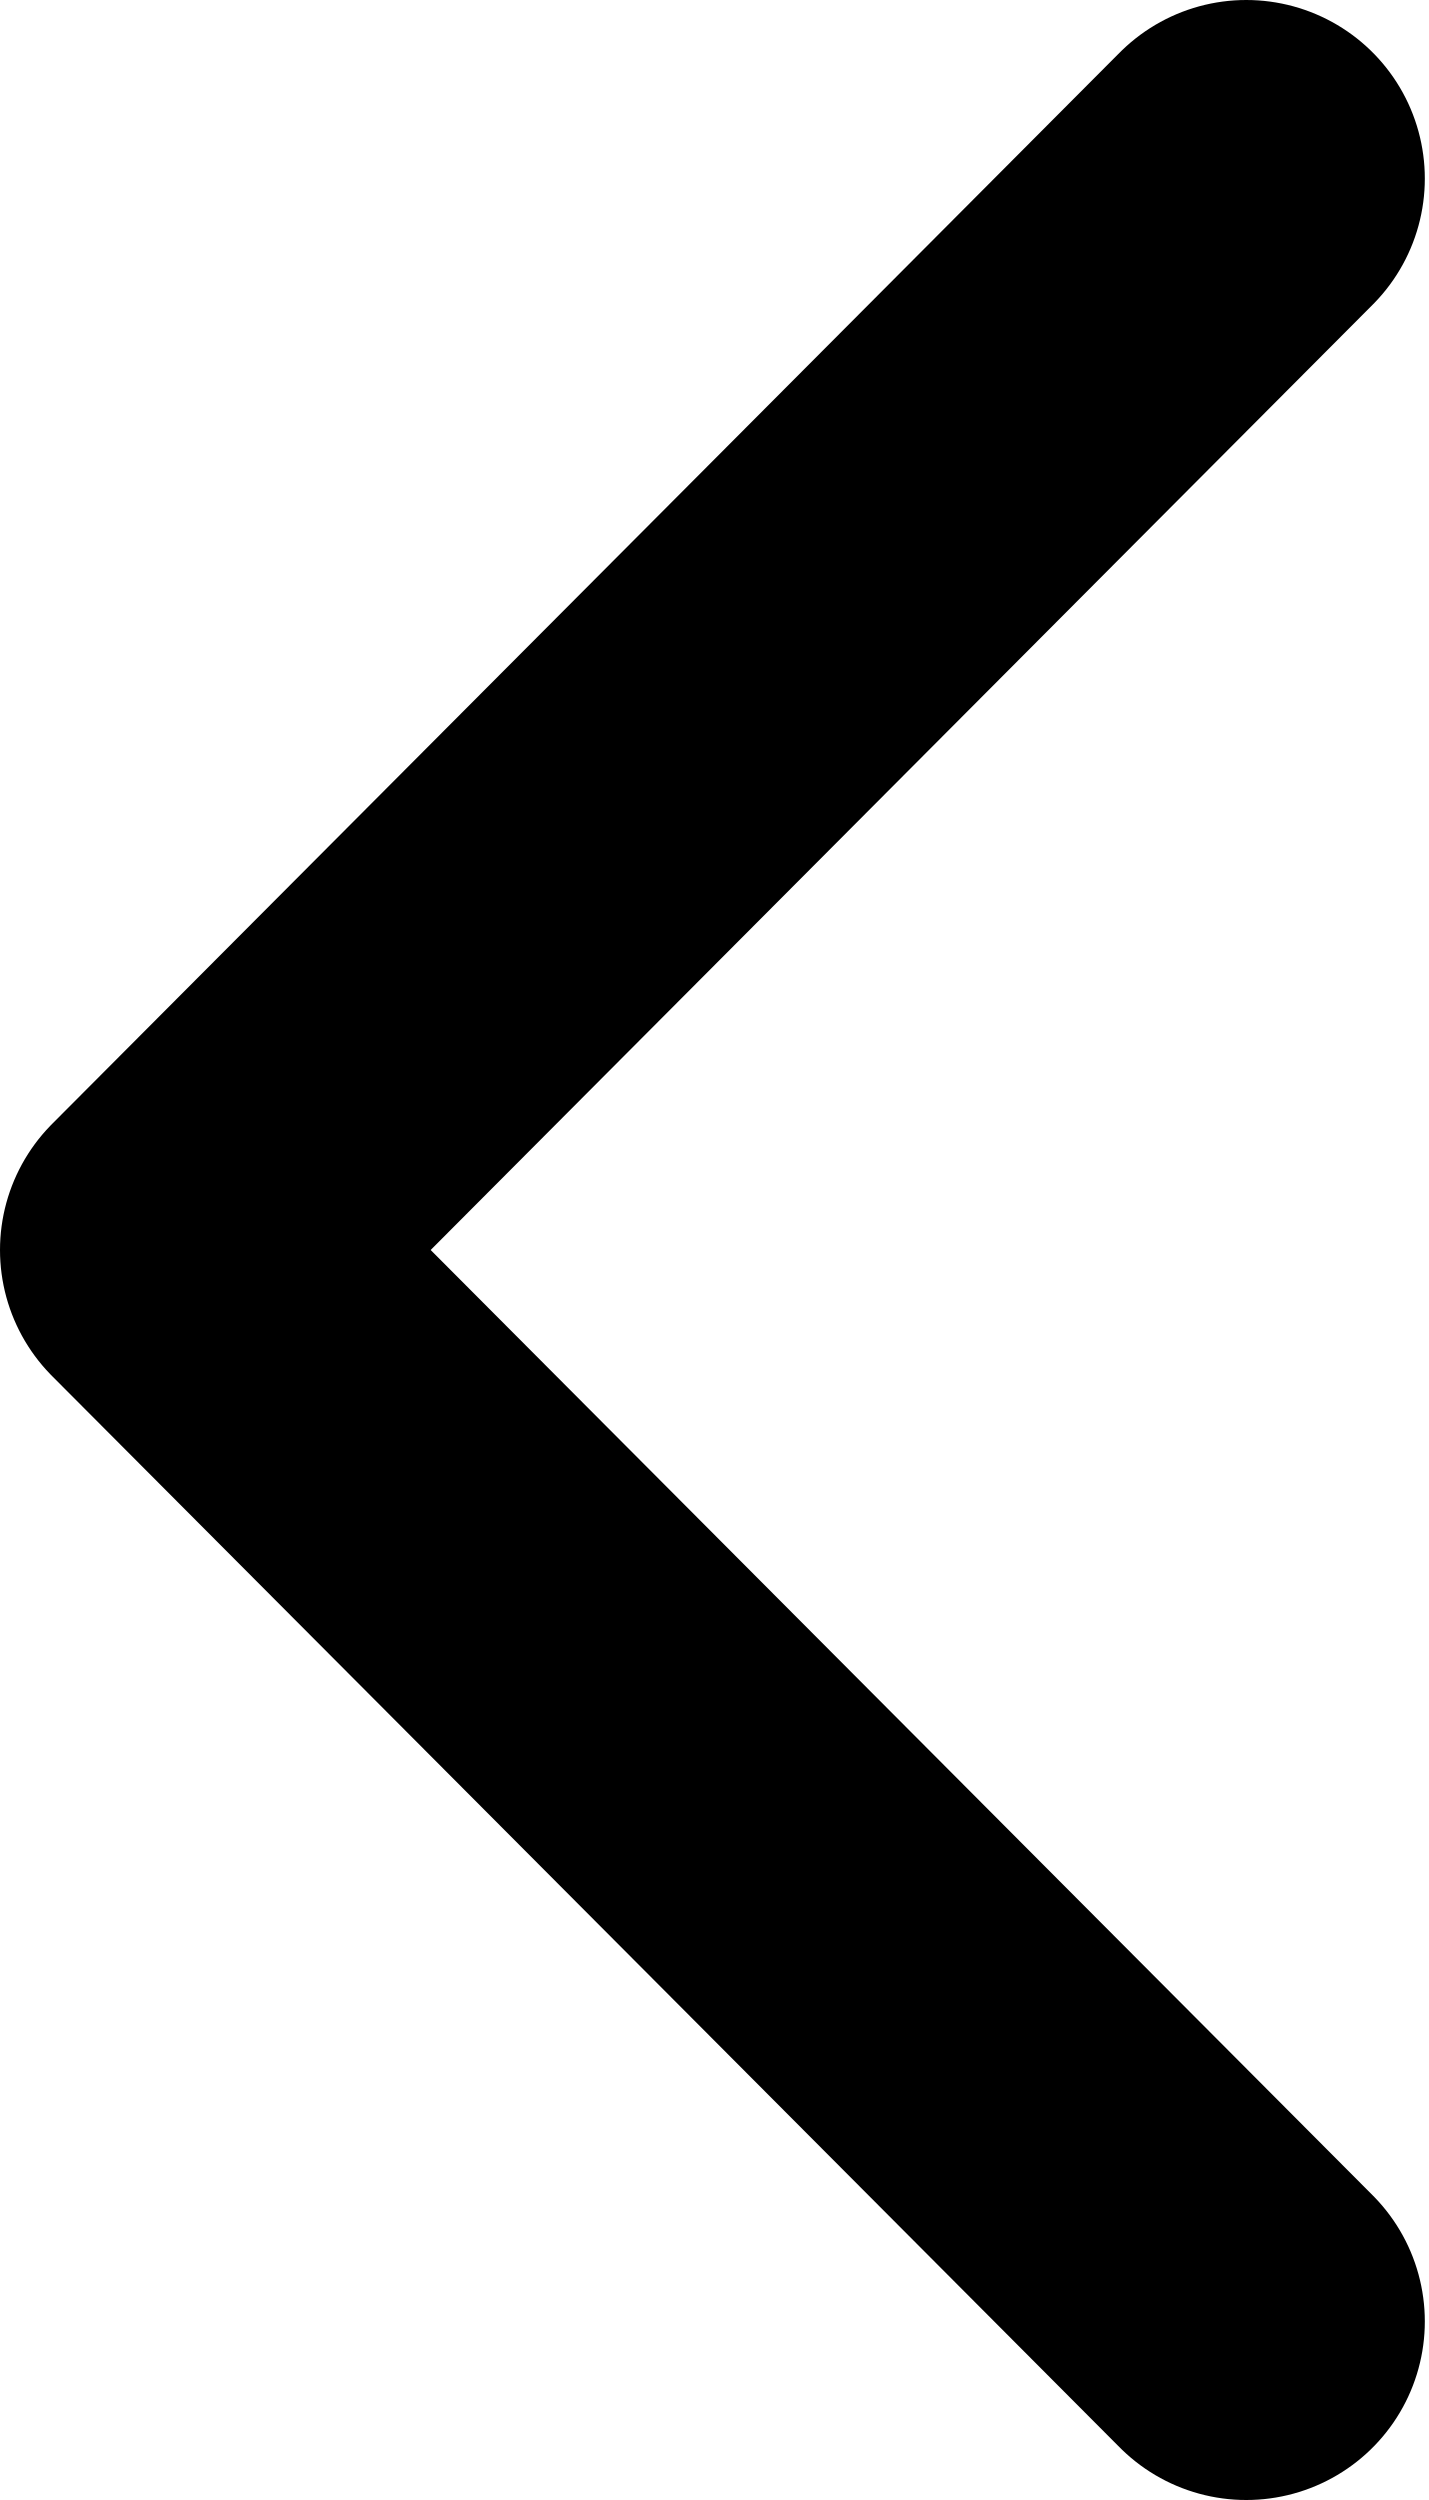
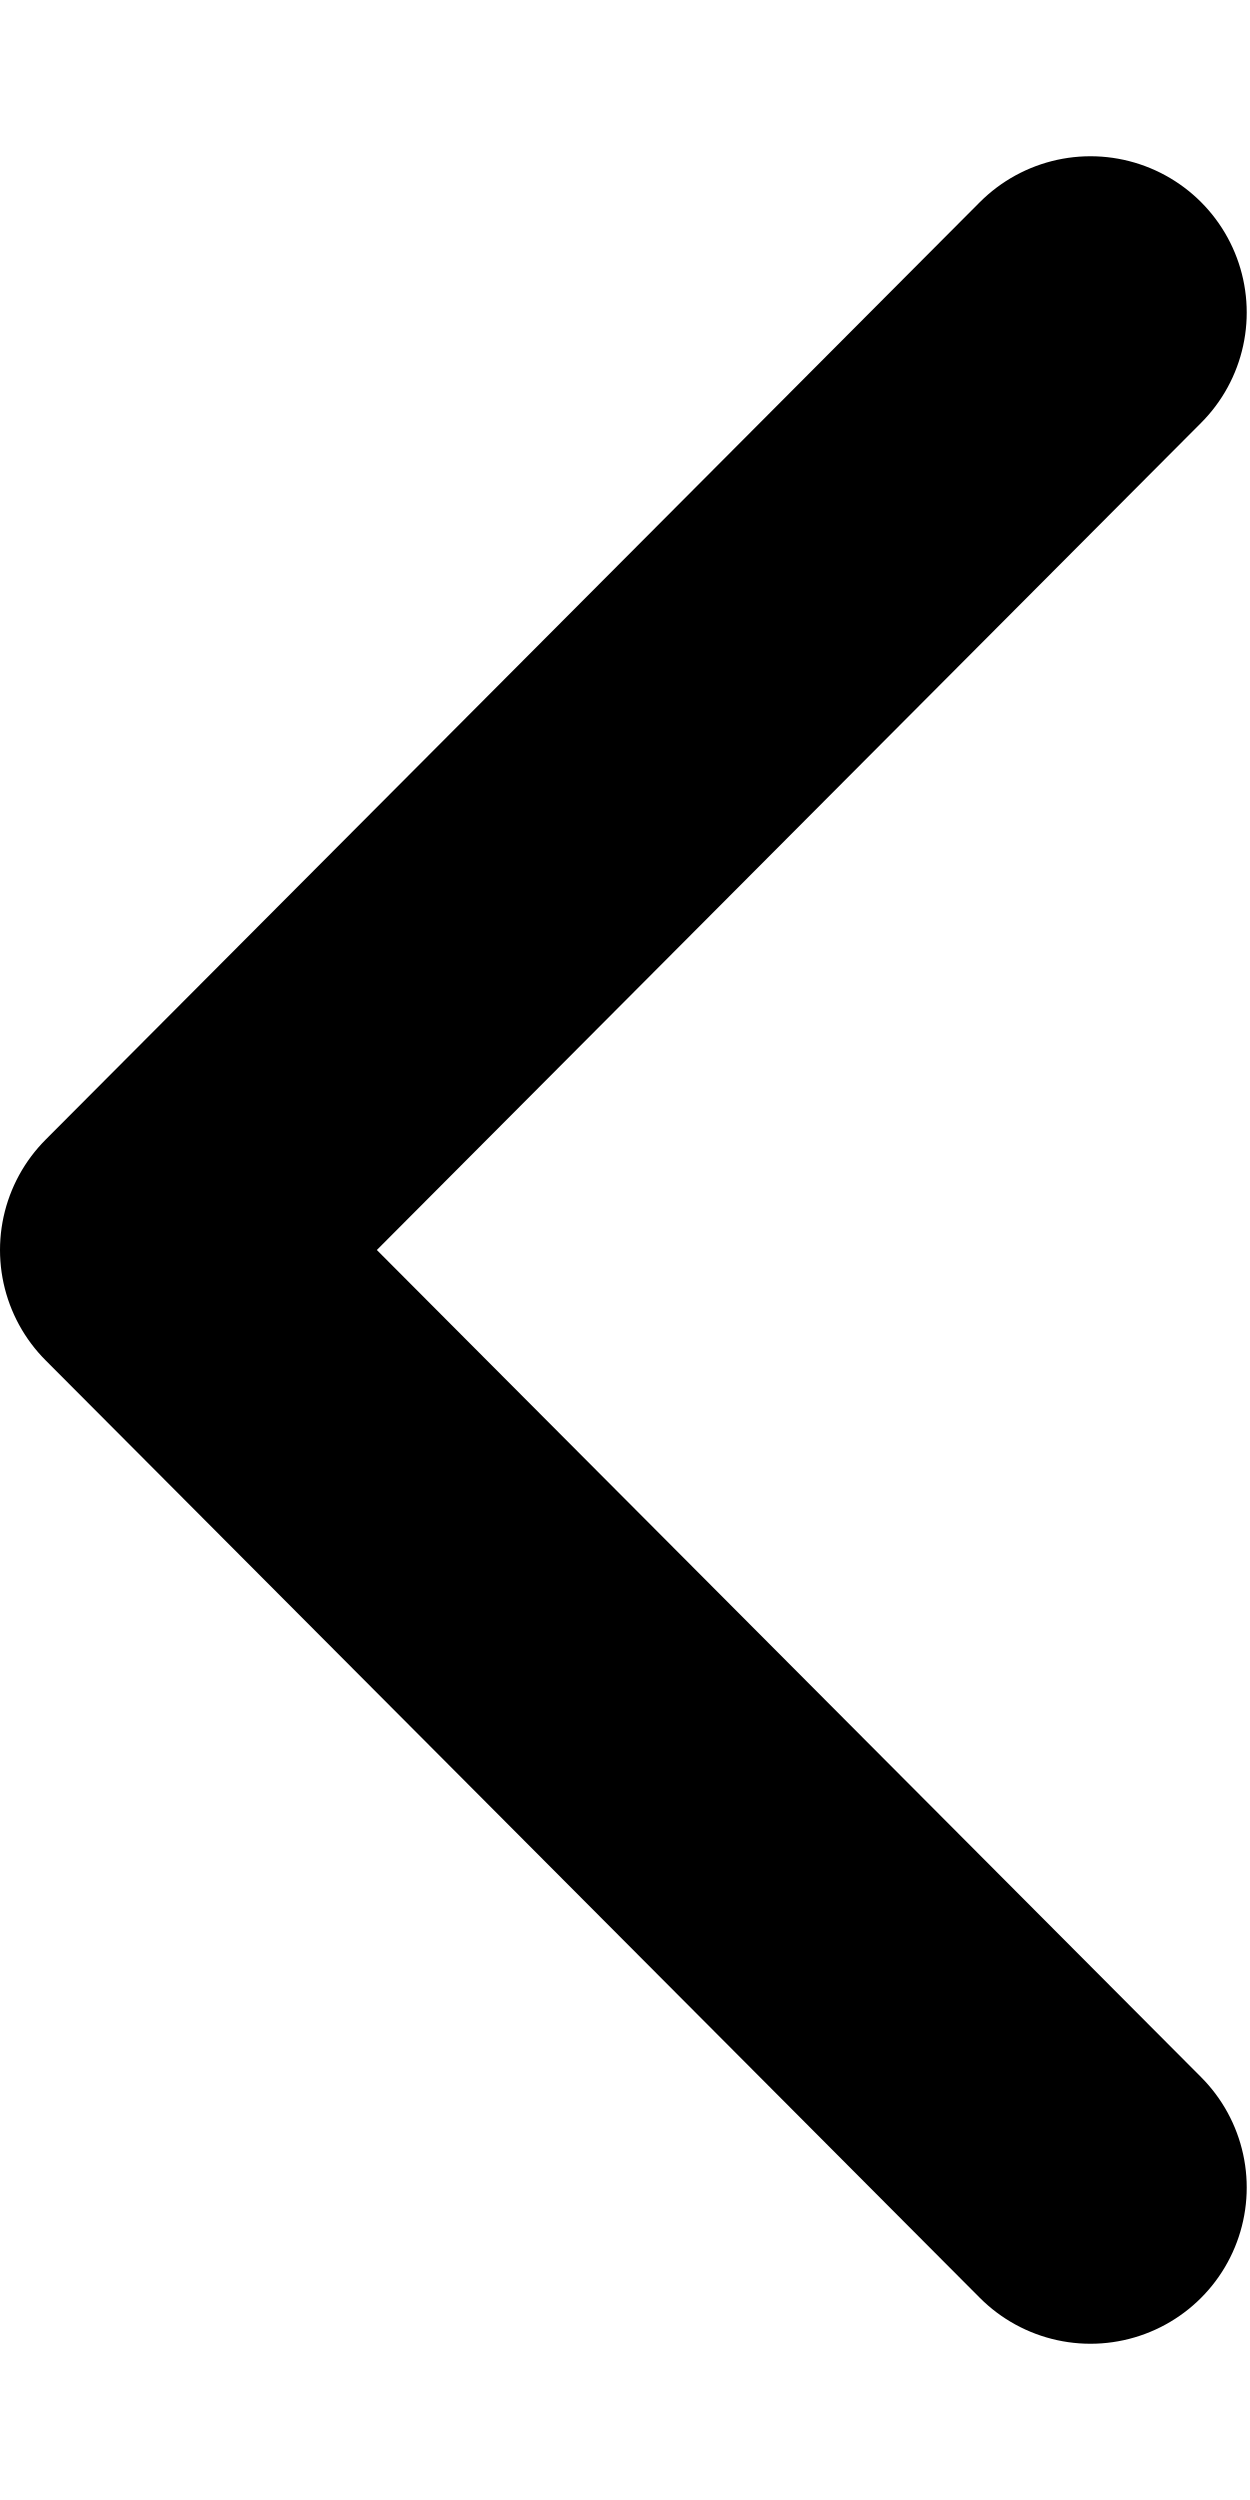
- <svg xmlns="http://www.w3.org/2000/svg" width="8" height="14" viewBox="0 0 8 14" fill="none">
+ <svg xmlns="http://www.w3.org/2000/svg" width="6" height="12" viewBox="0 0 8 14" fill="none">
  <path d="M6.979 1L1 7L6.979 13" stroke="currentColor" stroke-width="2" stroke-linecap="round" stroke-linejoin="round" />
</svg>
